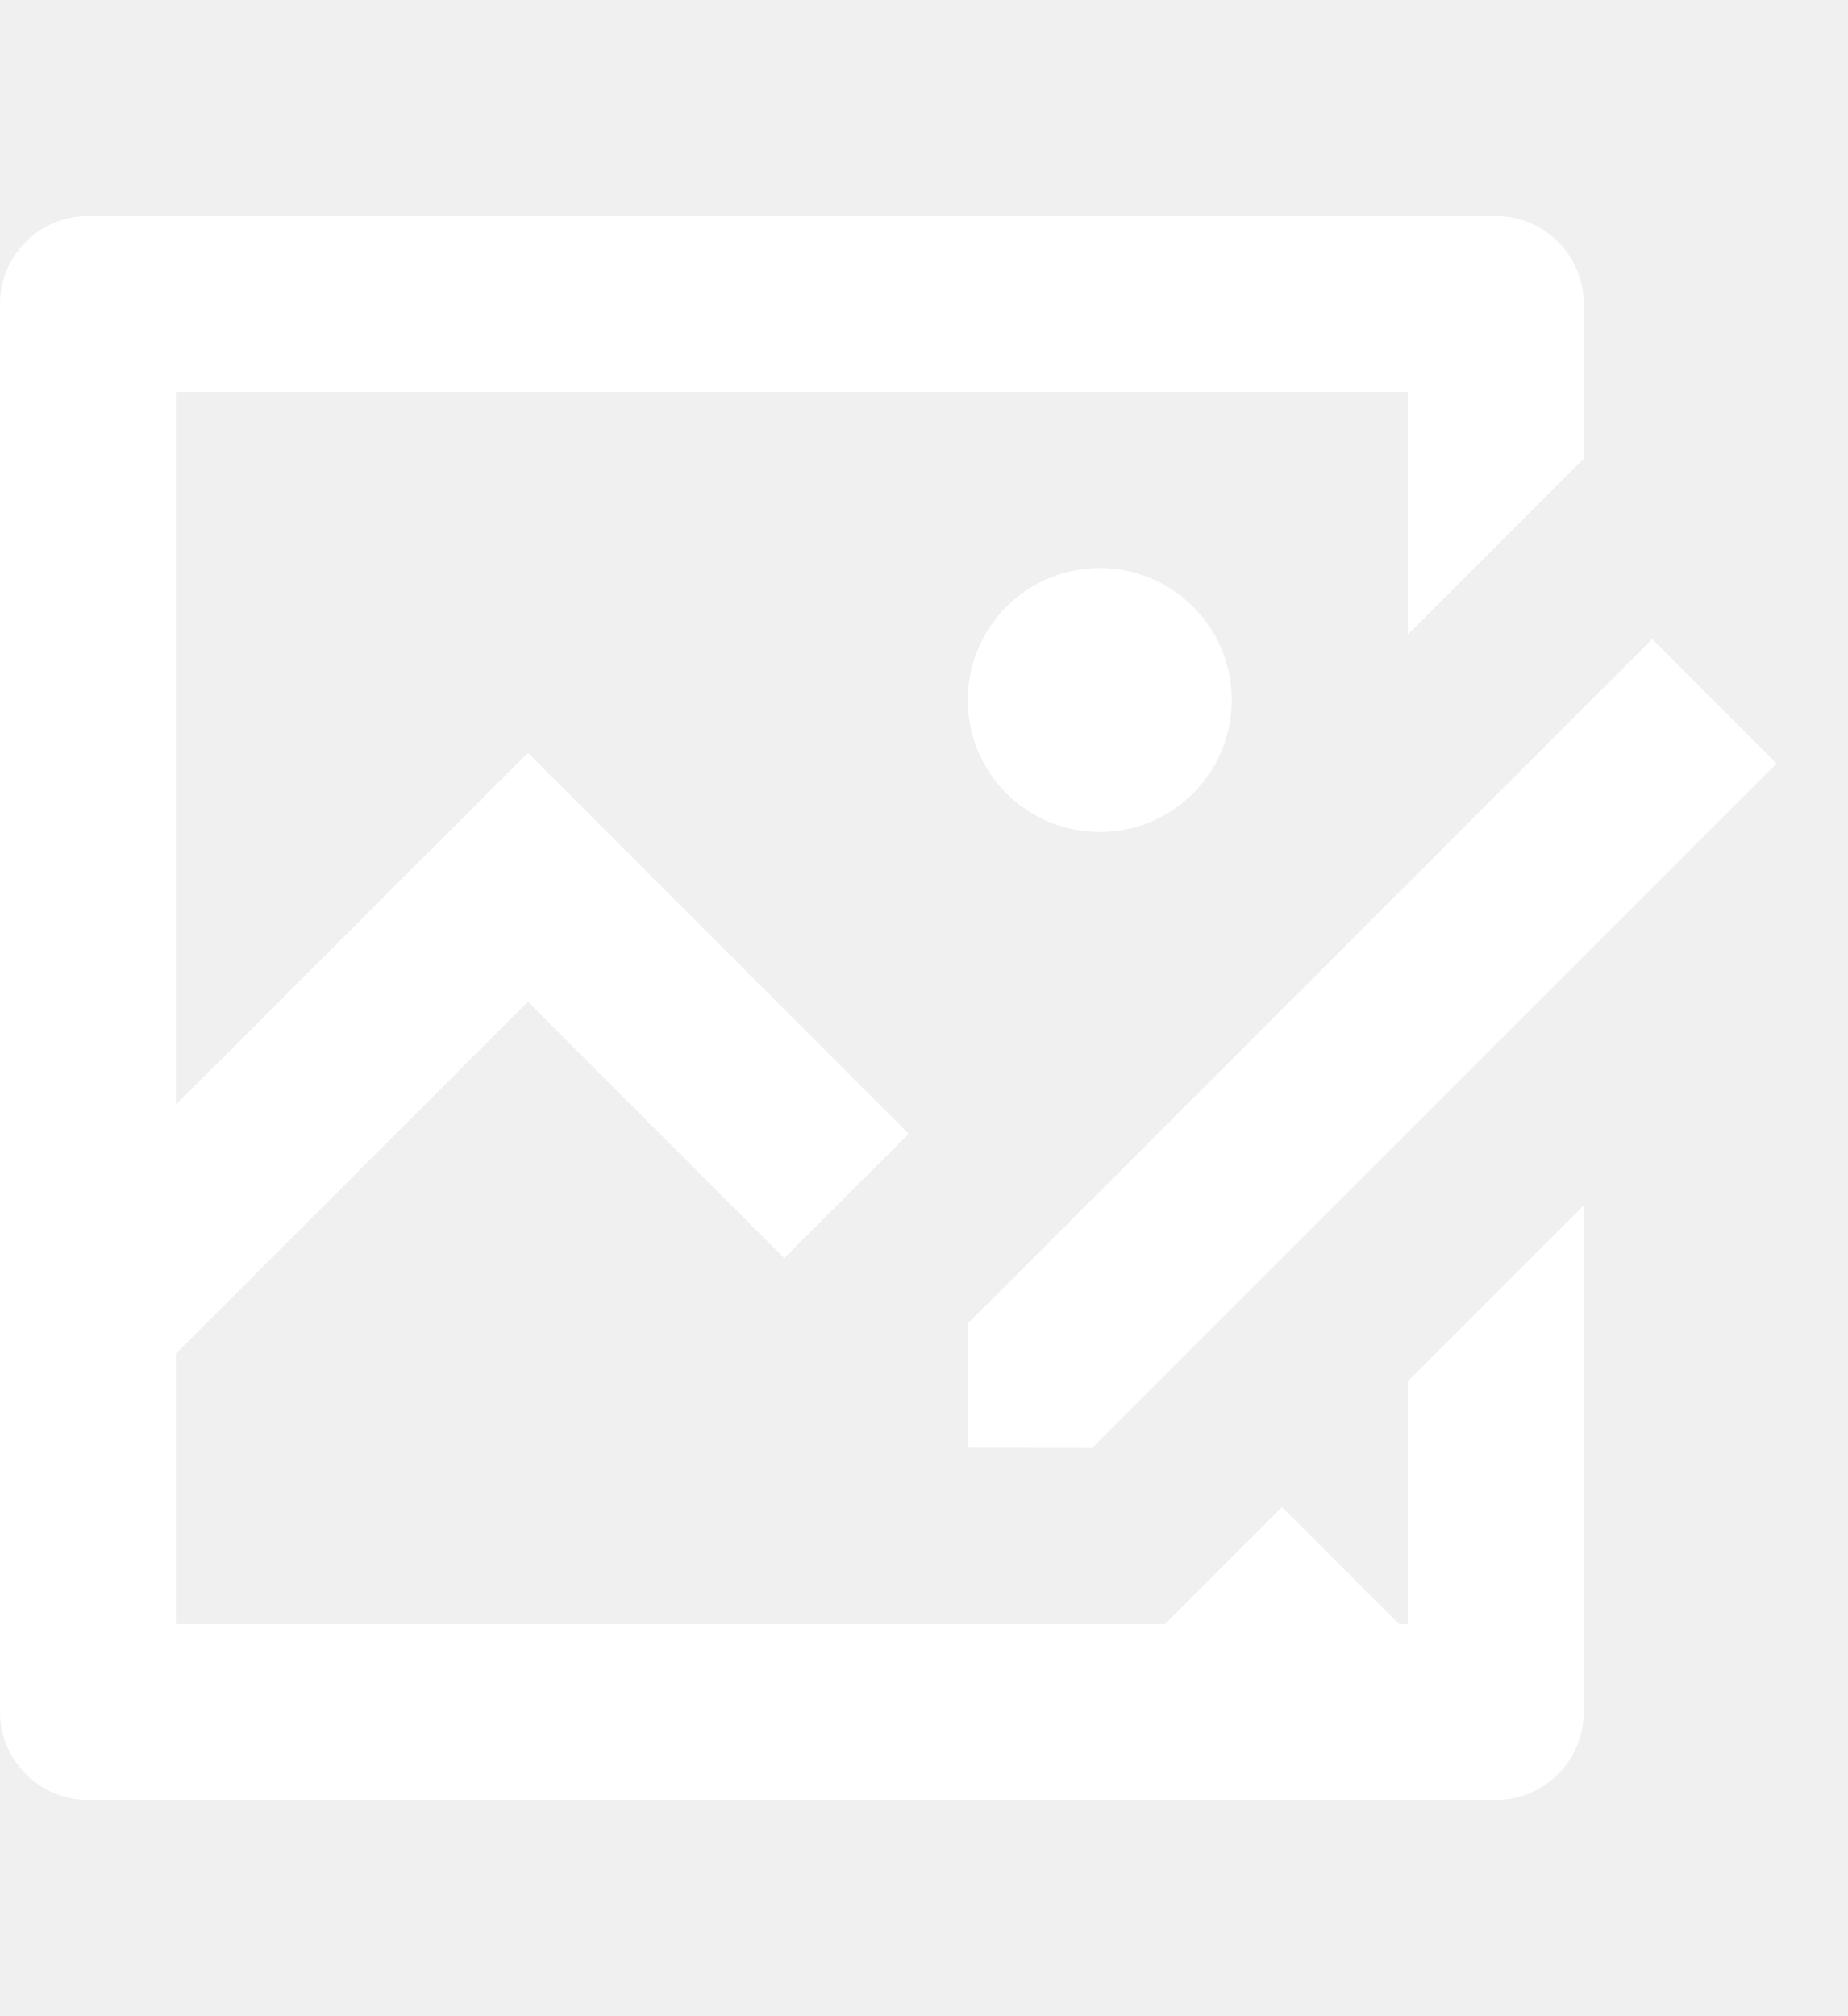
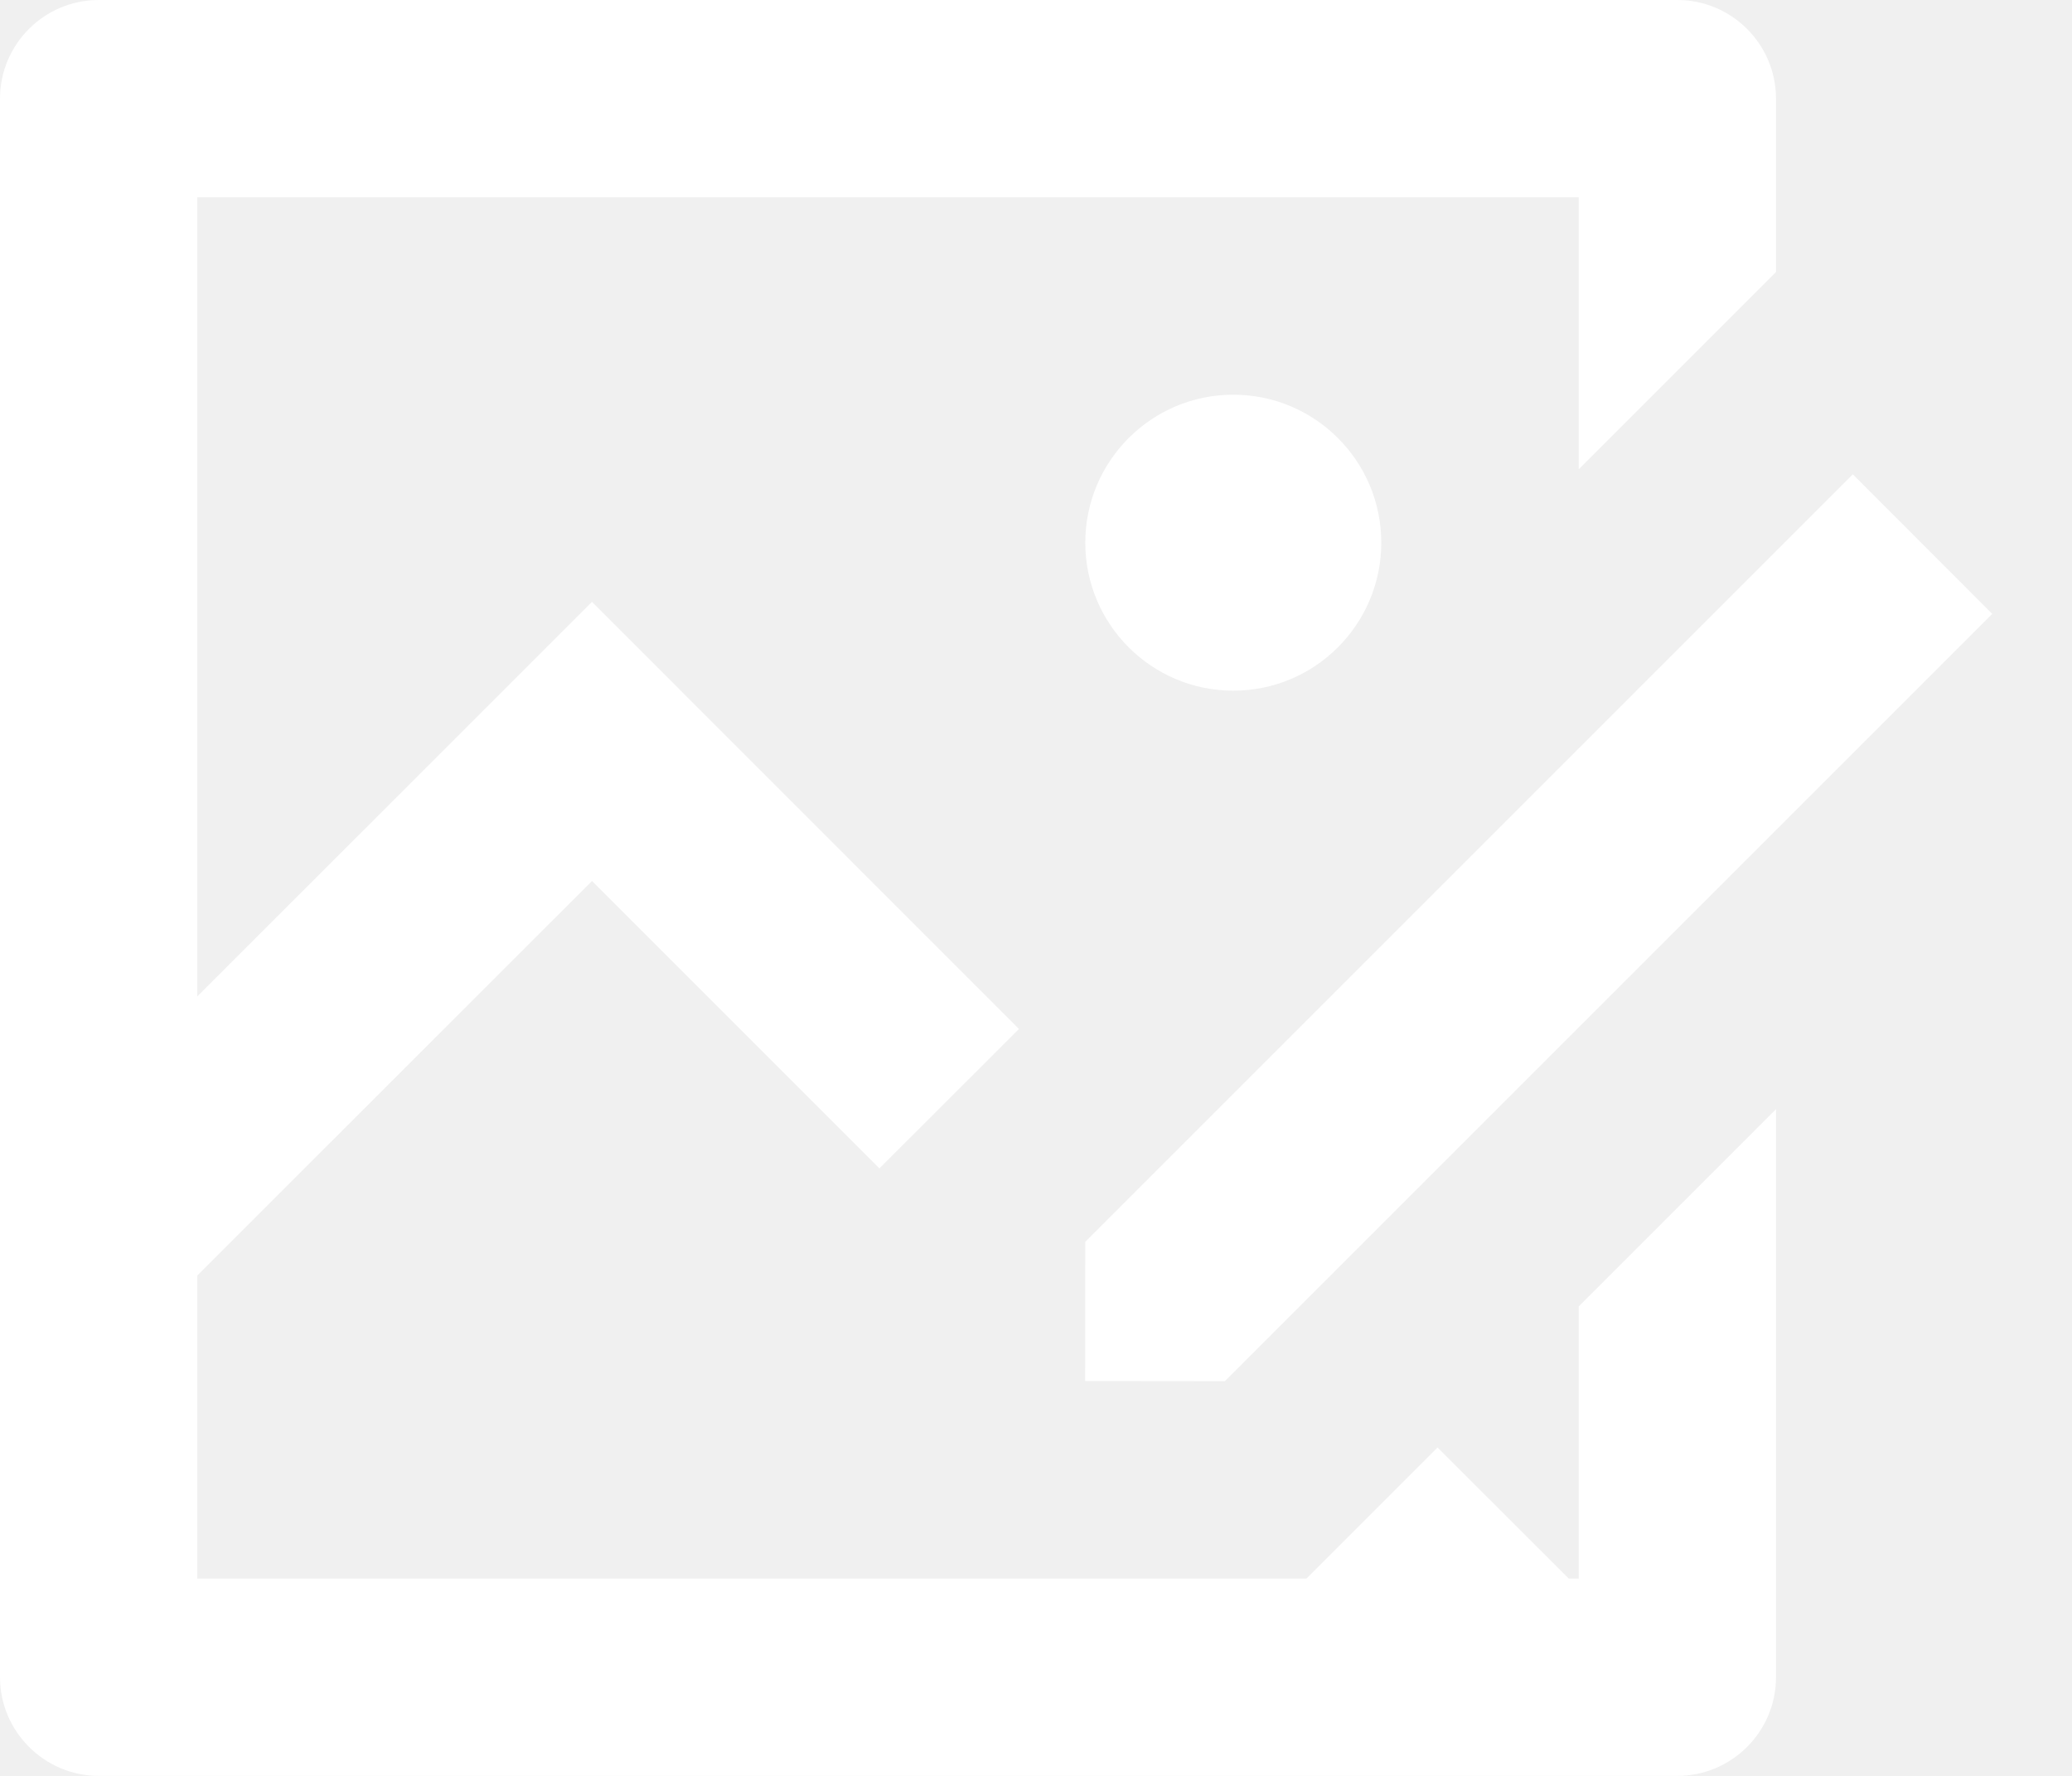
- <svg xmlns="http://www.w3.org/2000/svg" width="11" height="12" viewBox="0 0 14 12" fill="none">
-   <path d="M11.333 0C11.701 0 12 0.299 12 0.667V1.838L10.667 3.171V1.333H1.333V6.733L4 4.067L6.885 6.953L5.942 7.895L4 5.953L1.333 8.619V10.667H8.355L8.827 10.667L9.713 9.781L10.6 10.667H10.667V8.828L12 7.495V11.333C12 11.701 11.701 12 11.333 12H0.667C0.3 12 0 11.7 0 11.333V0.667C0 0.299 0.299 0 0.667 0H11.333ZM12.519 3.205L13.461 4.148L8.276 9.333L7.332 9.332L7.333 8.391L12.519 3.205V3.205ZM8.333 2.667C8.885 2.667 9.333 3.115 9.333 3.667C9.333 4.219 8.885 4.667 8.333 4.667C7.781 4.667 7.333 4.219 7.333 3.667C7.333 3.115 7.781 2.667 8.333 2.667Z" fill="white" />
+ <svg xmlns="http://www.w3.org/2000/svg" width="14" height="12" viewBox="0 0 14 12" fill="none">
+   <path d="M11.333 0C11.701 0 12 0.299 12 0.667V1.838L10.667 3.171V1.333H1.333V6.733L4 4.067L6.885 6.953L5.942 7.895L4 5.953L1.333 8.619V10.667H8.355L8.827 10.667L9.713 9.781L10.6 10.667H10.667V8.828L12 7.495V11.333C12 11.701 11.701 12 11.333 12H0.667C0.3 12 0 11.7 0 11.333V0.667C0 0.299 0.299 0 0.667 0H11.333ZM12.519 3.205L13.461 4.148L8.276 9.333L7.332 9.332L7.333 8.391L12.519 3.205ZM8.333 2.667C8.885 2.667 9.333 3.115 9.333 3.667C9.333 4.219 8.885 4.667 8.333 4.667C7.781 4.667 7.333 4.219 7.333 3.667C7.333 3.115 7.781 2.667 8.333 2.667Z" fill="white" />
</svg>
